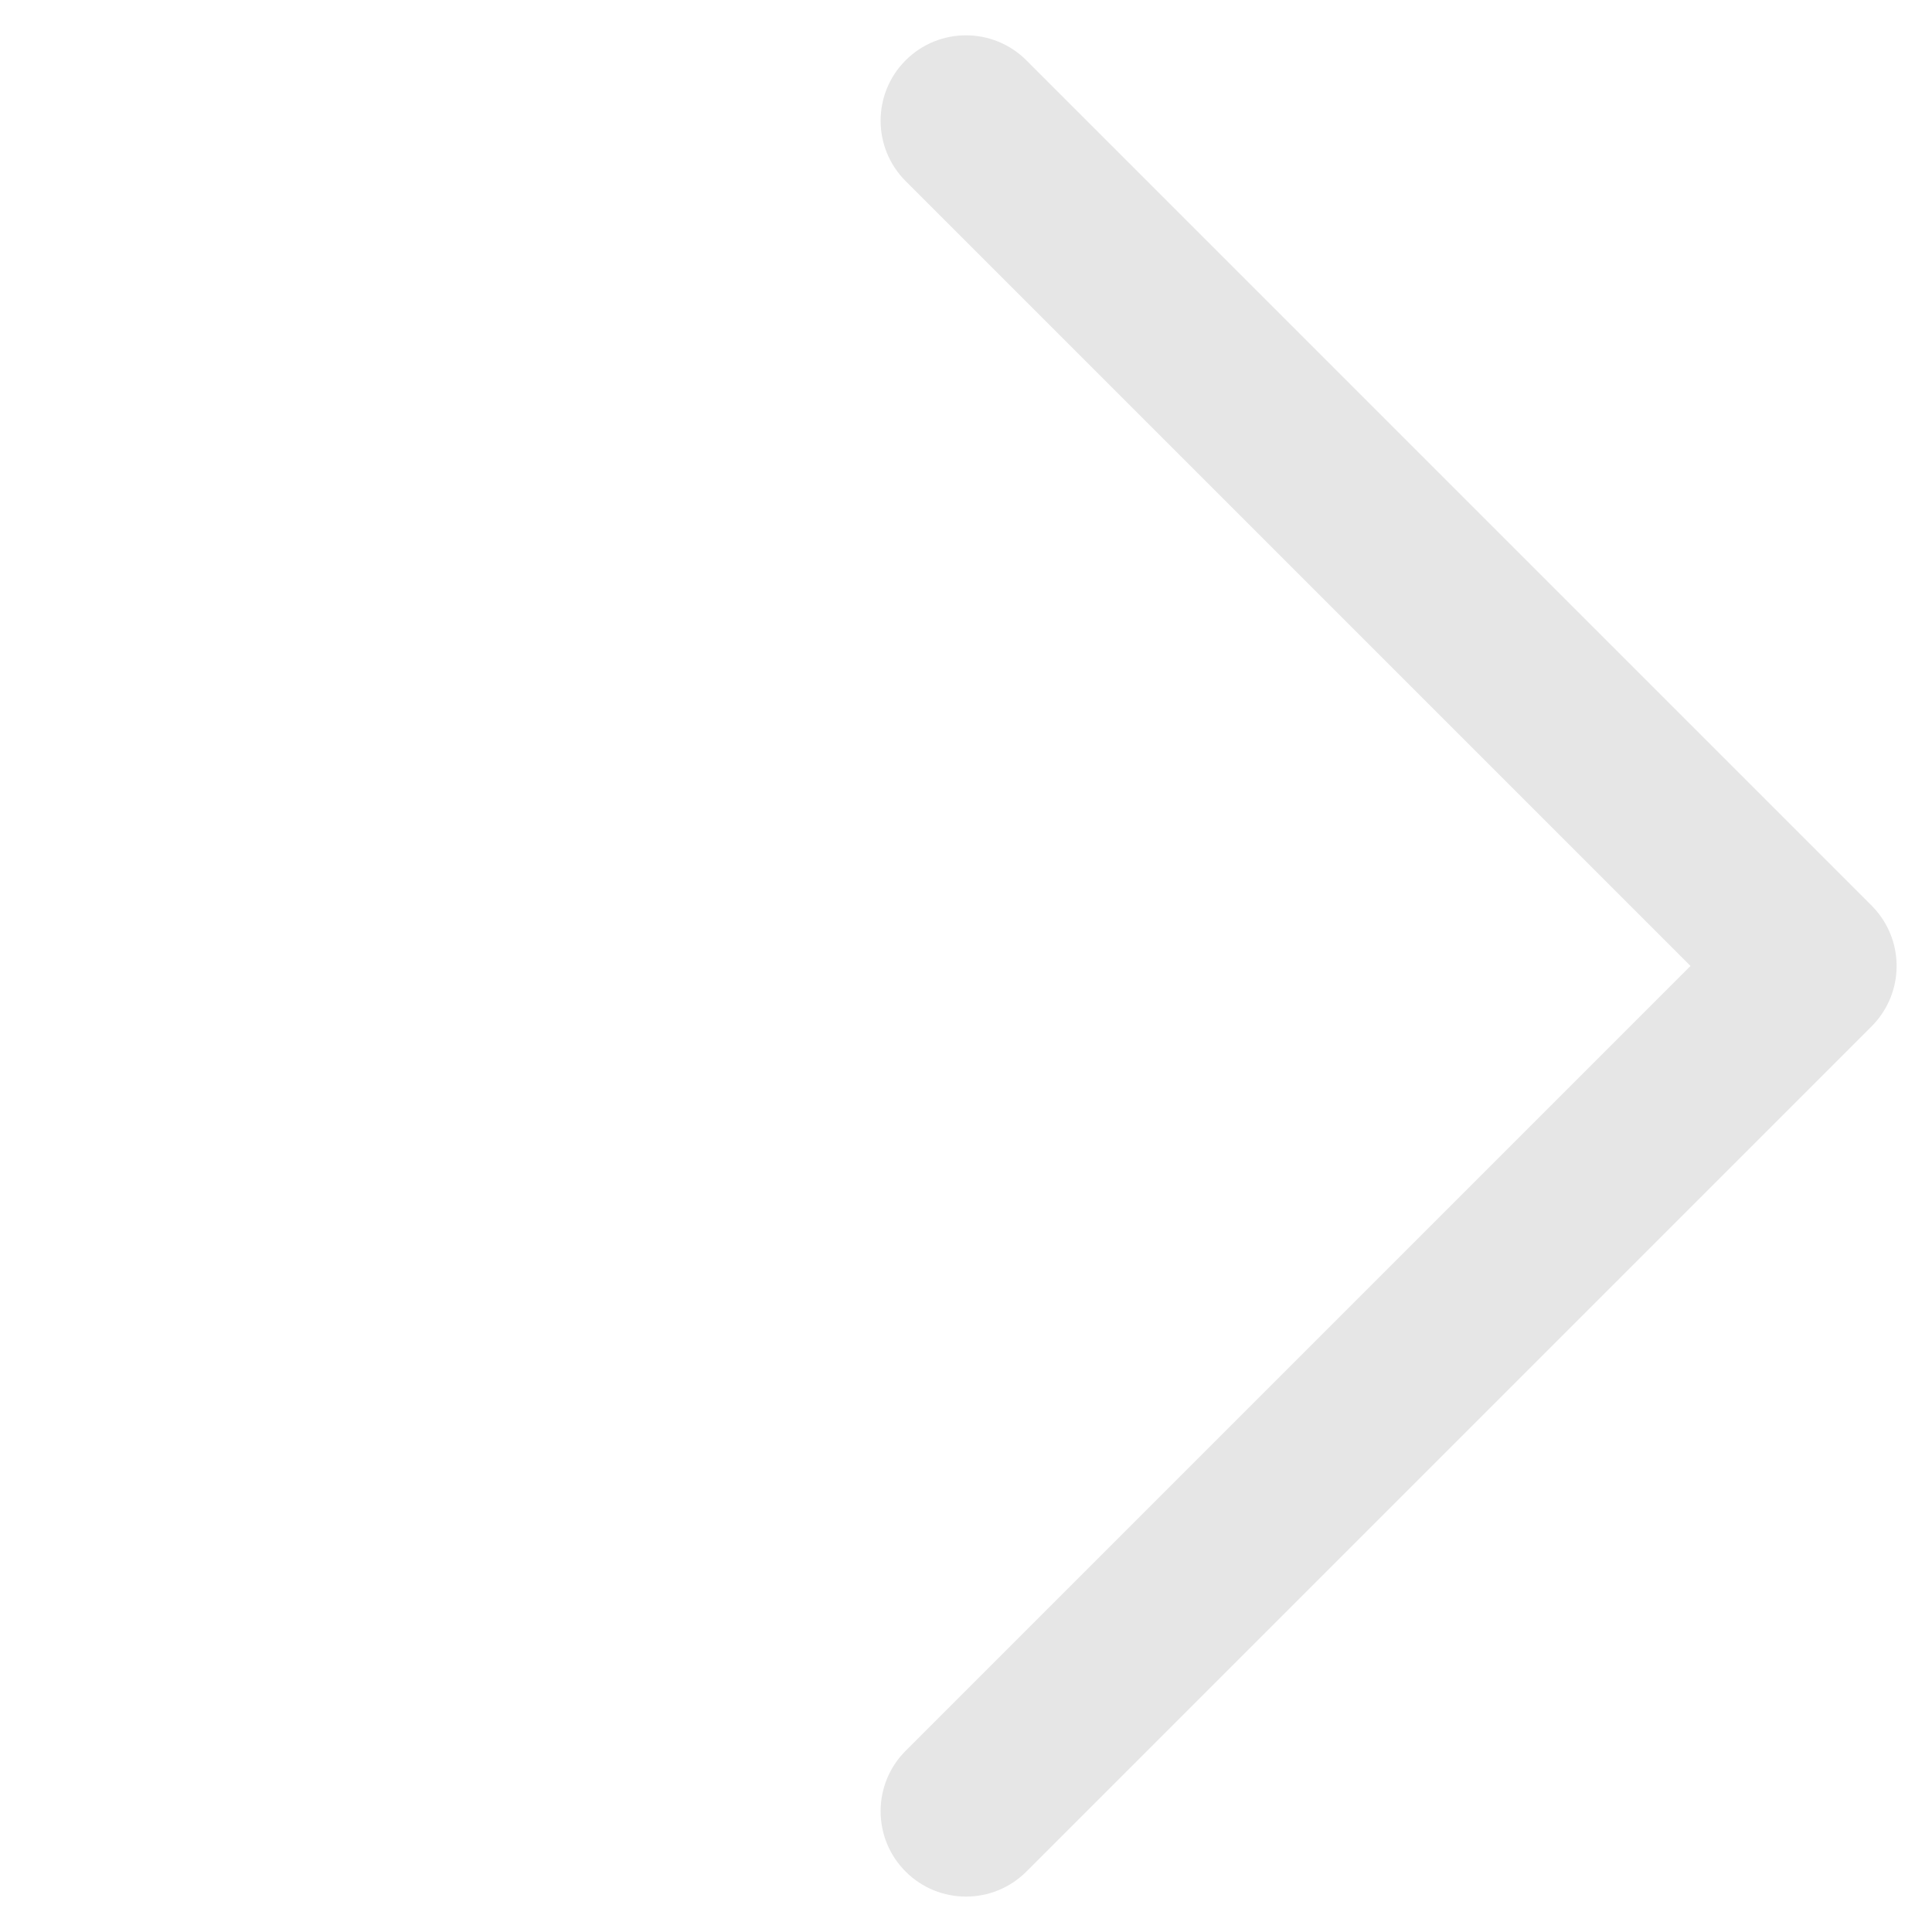
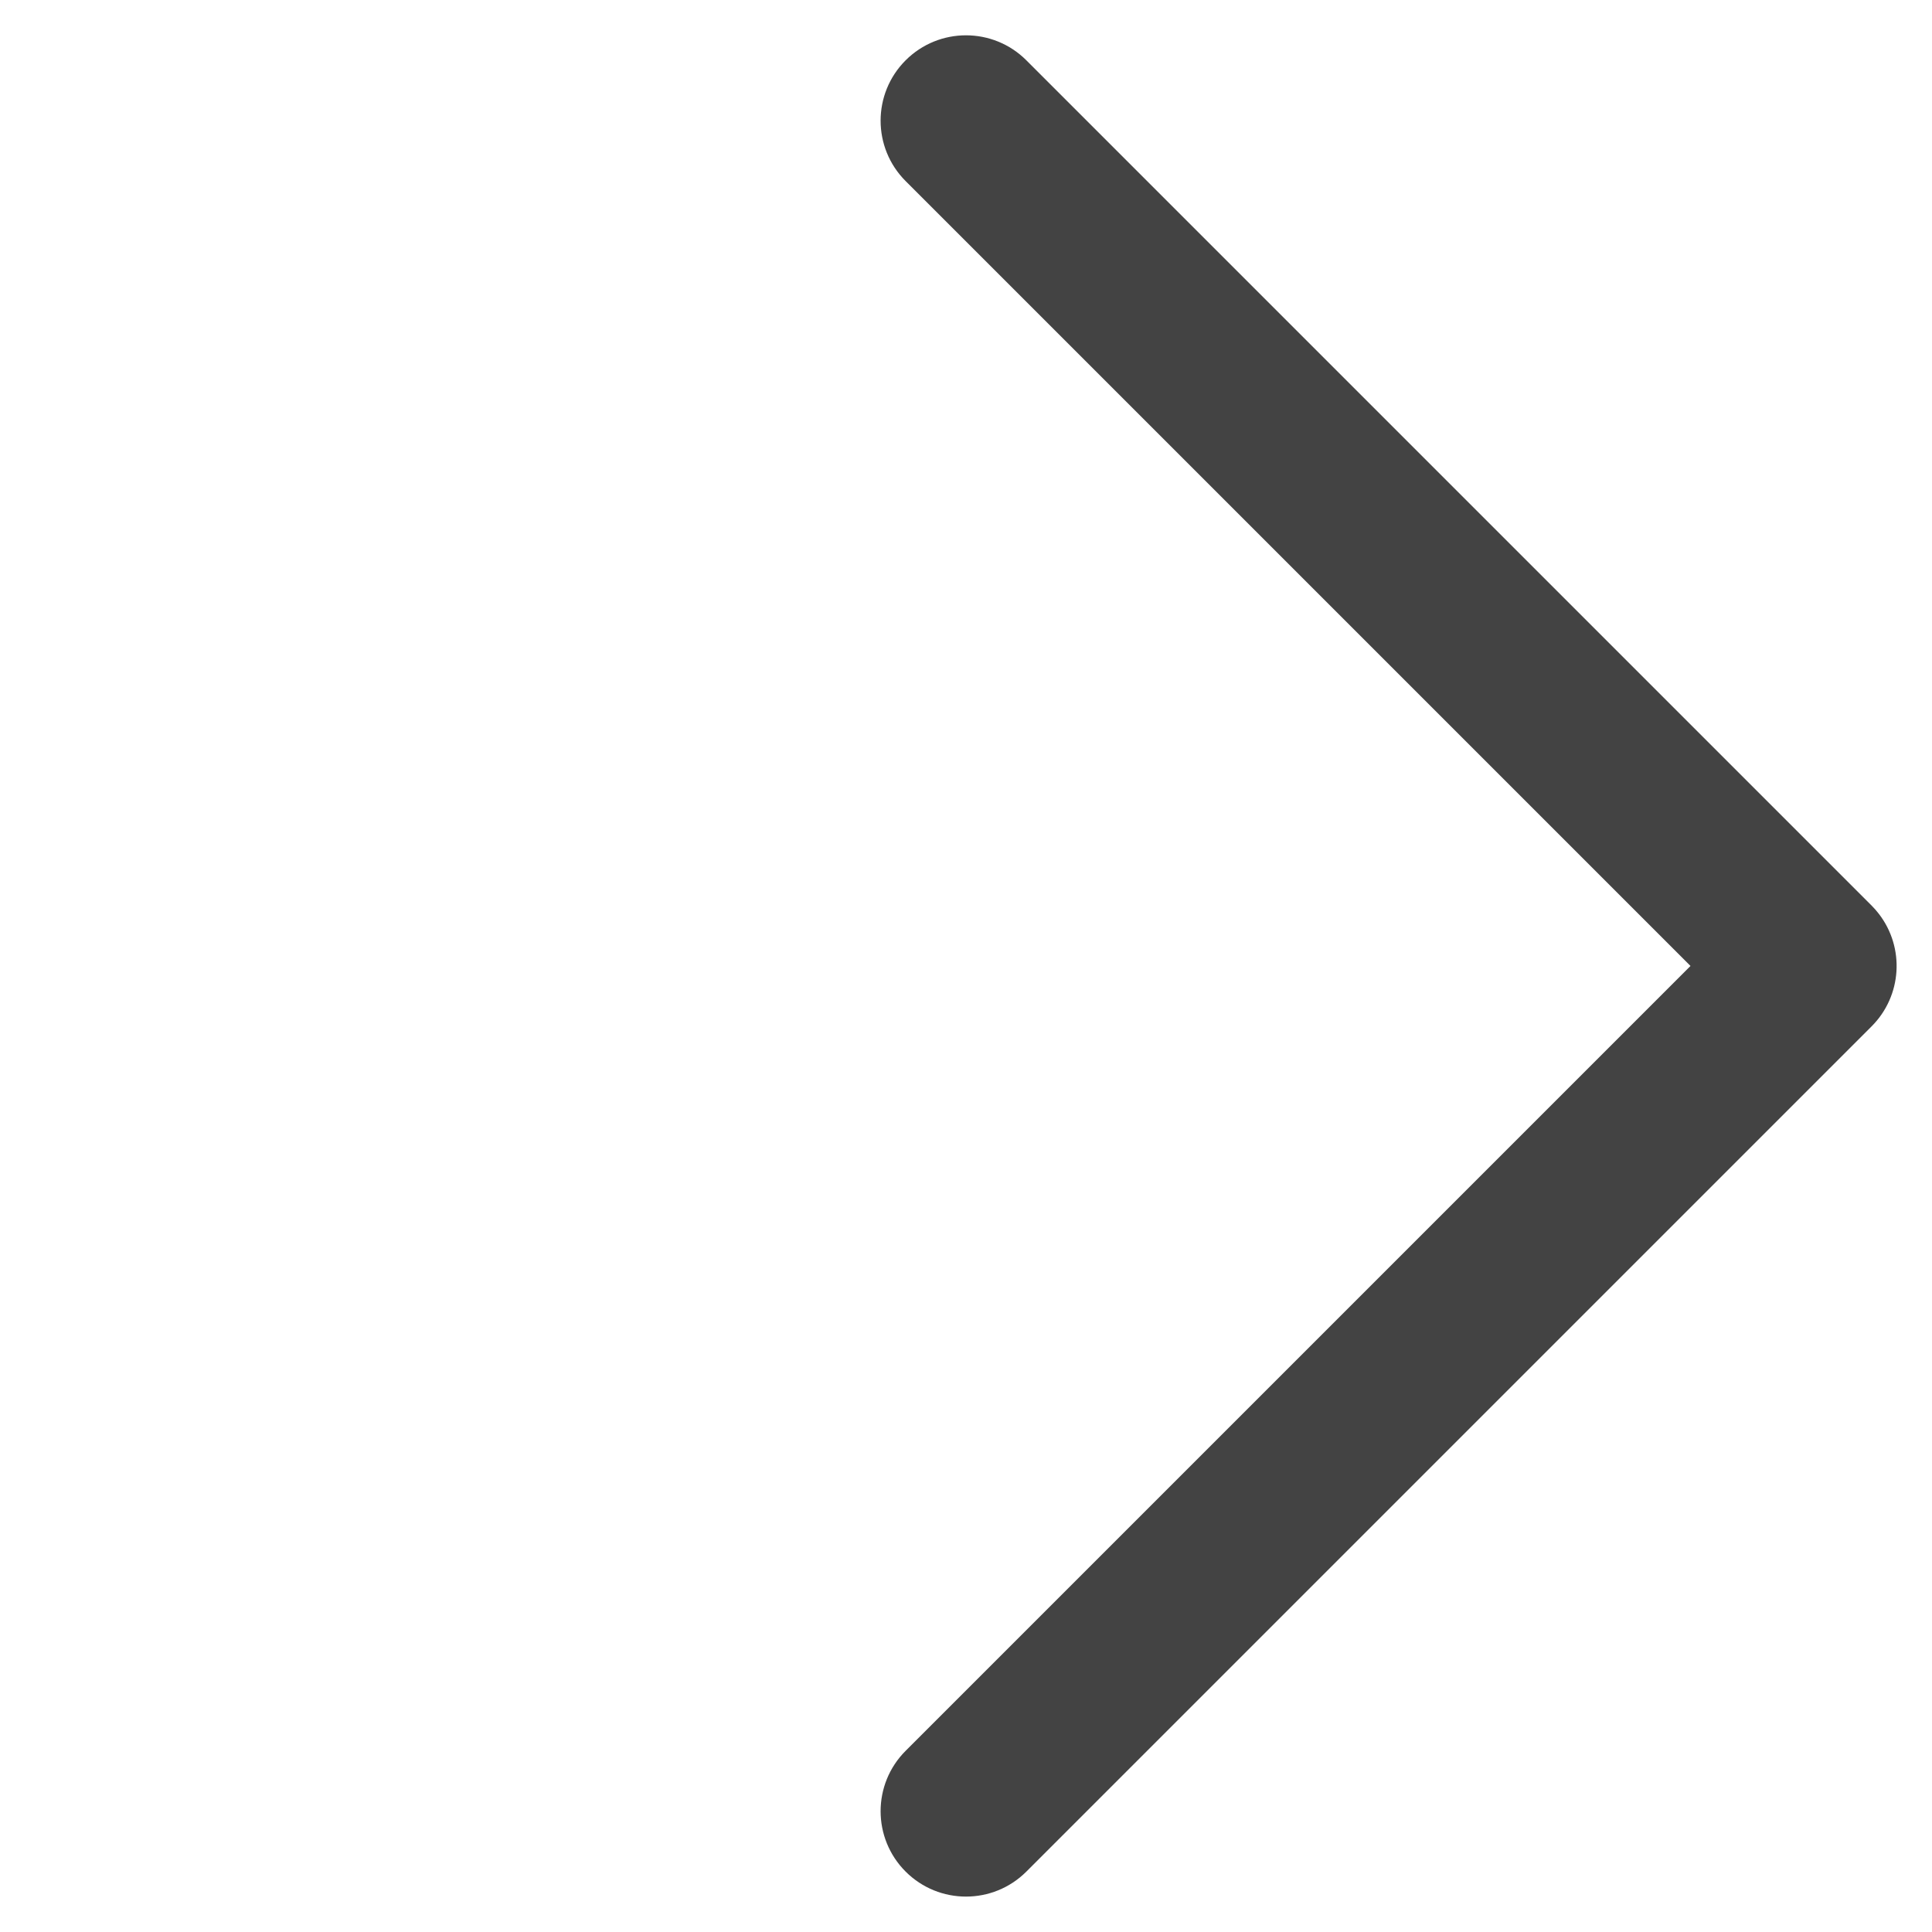
<svg xmlns="http://www.w3.org/2000/svg" width="62.225" height="62.225" viewBox="0 0 62.225 62.225">
  <defs>
-     <style>.a{fill:#e6e6e6;}</style>
+     <style>.a{fill:#434343;}</style>
  </defs>
  <path class="a" d="M0,41.25V2.75A2.778,2.778,0,0,1,.023,2.4,2.75,2.75,0,0,1,2.75,0h38.5a2.75,2.75,0,0,1,0,5.5H5.5V41.25a2.75,2.75,0,0,1-5.5,0Z" transform="translate(62.225 31.111) rotate(135)" />
</svg>
